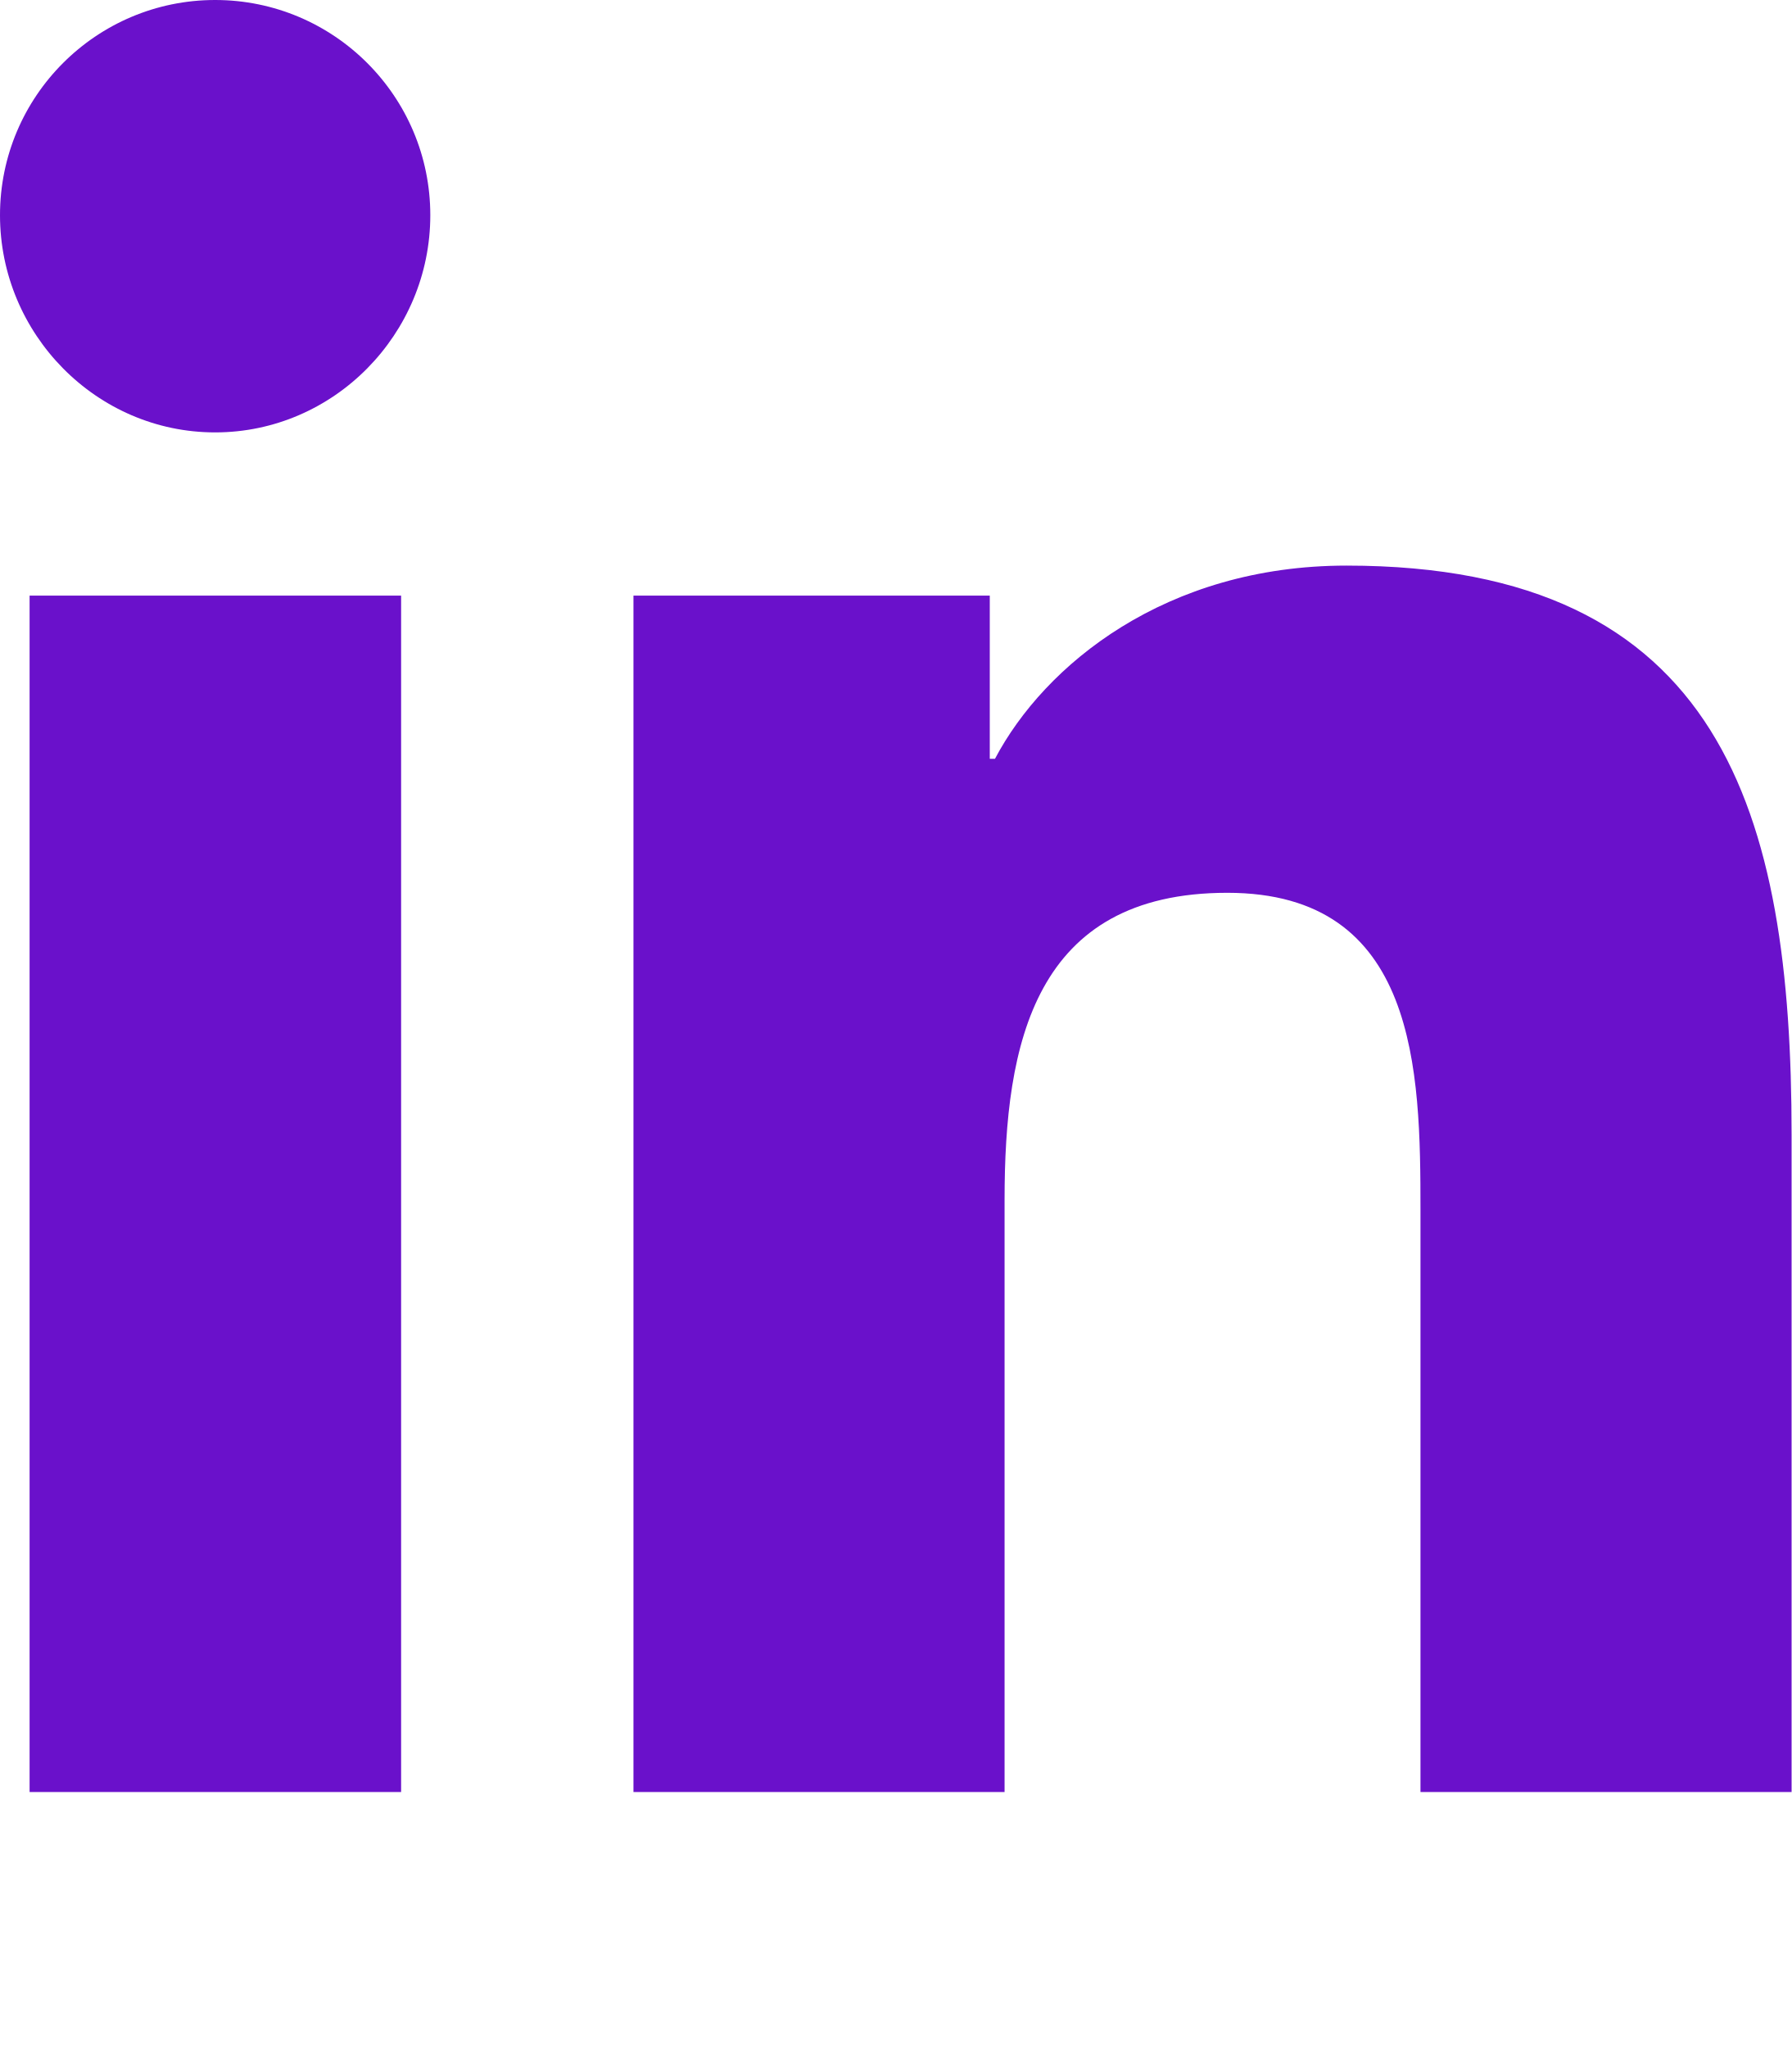
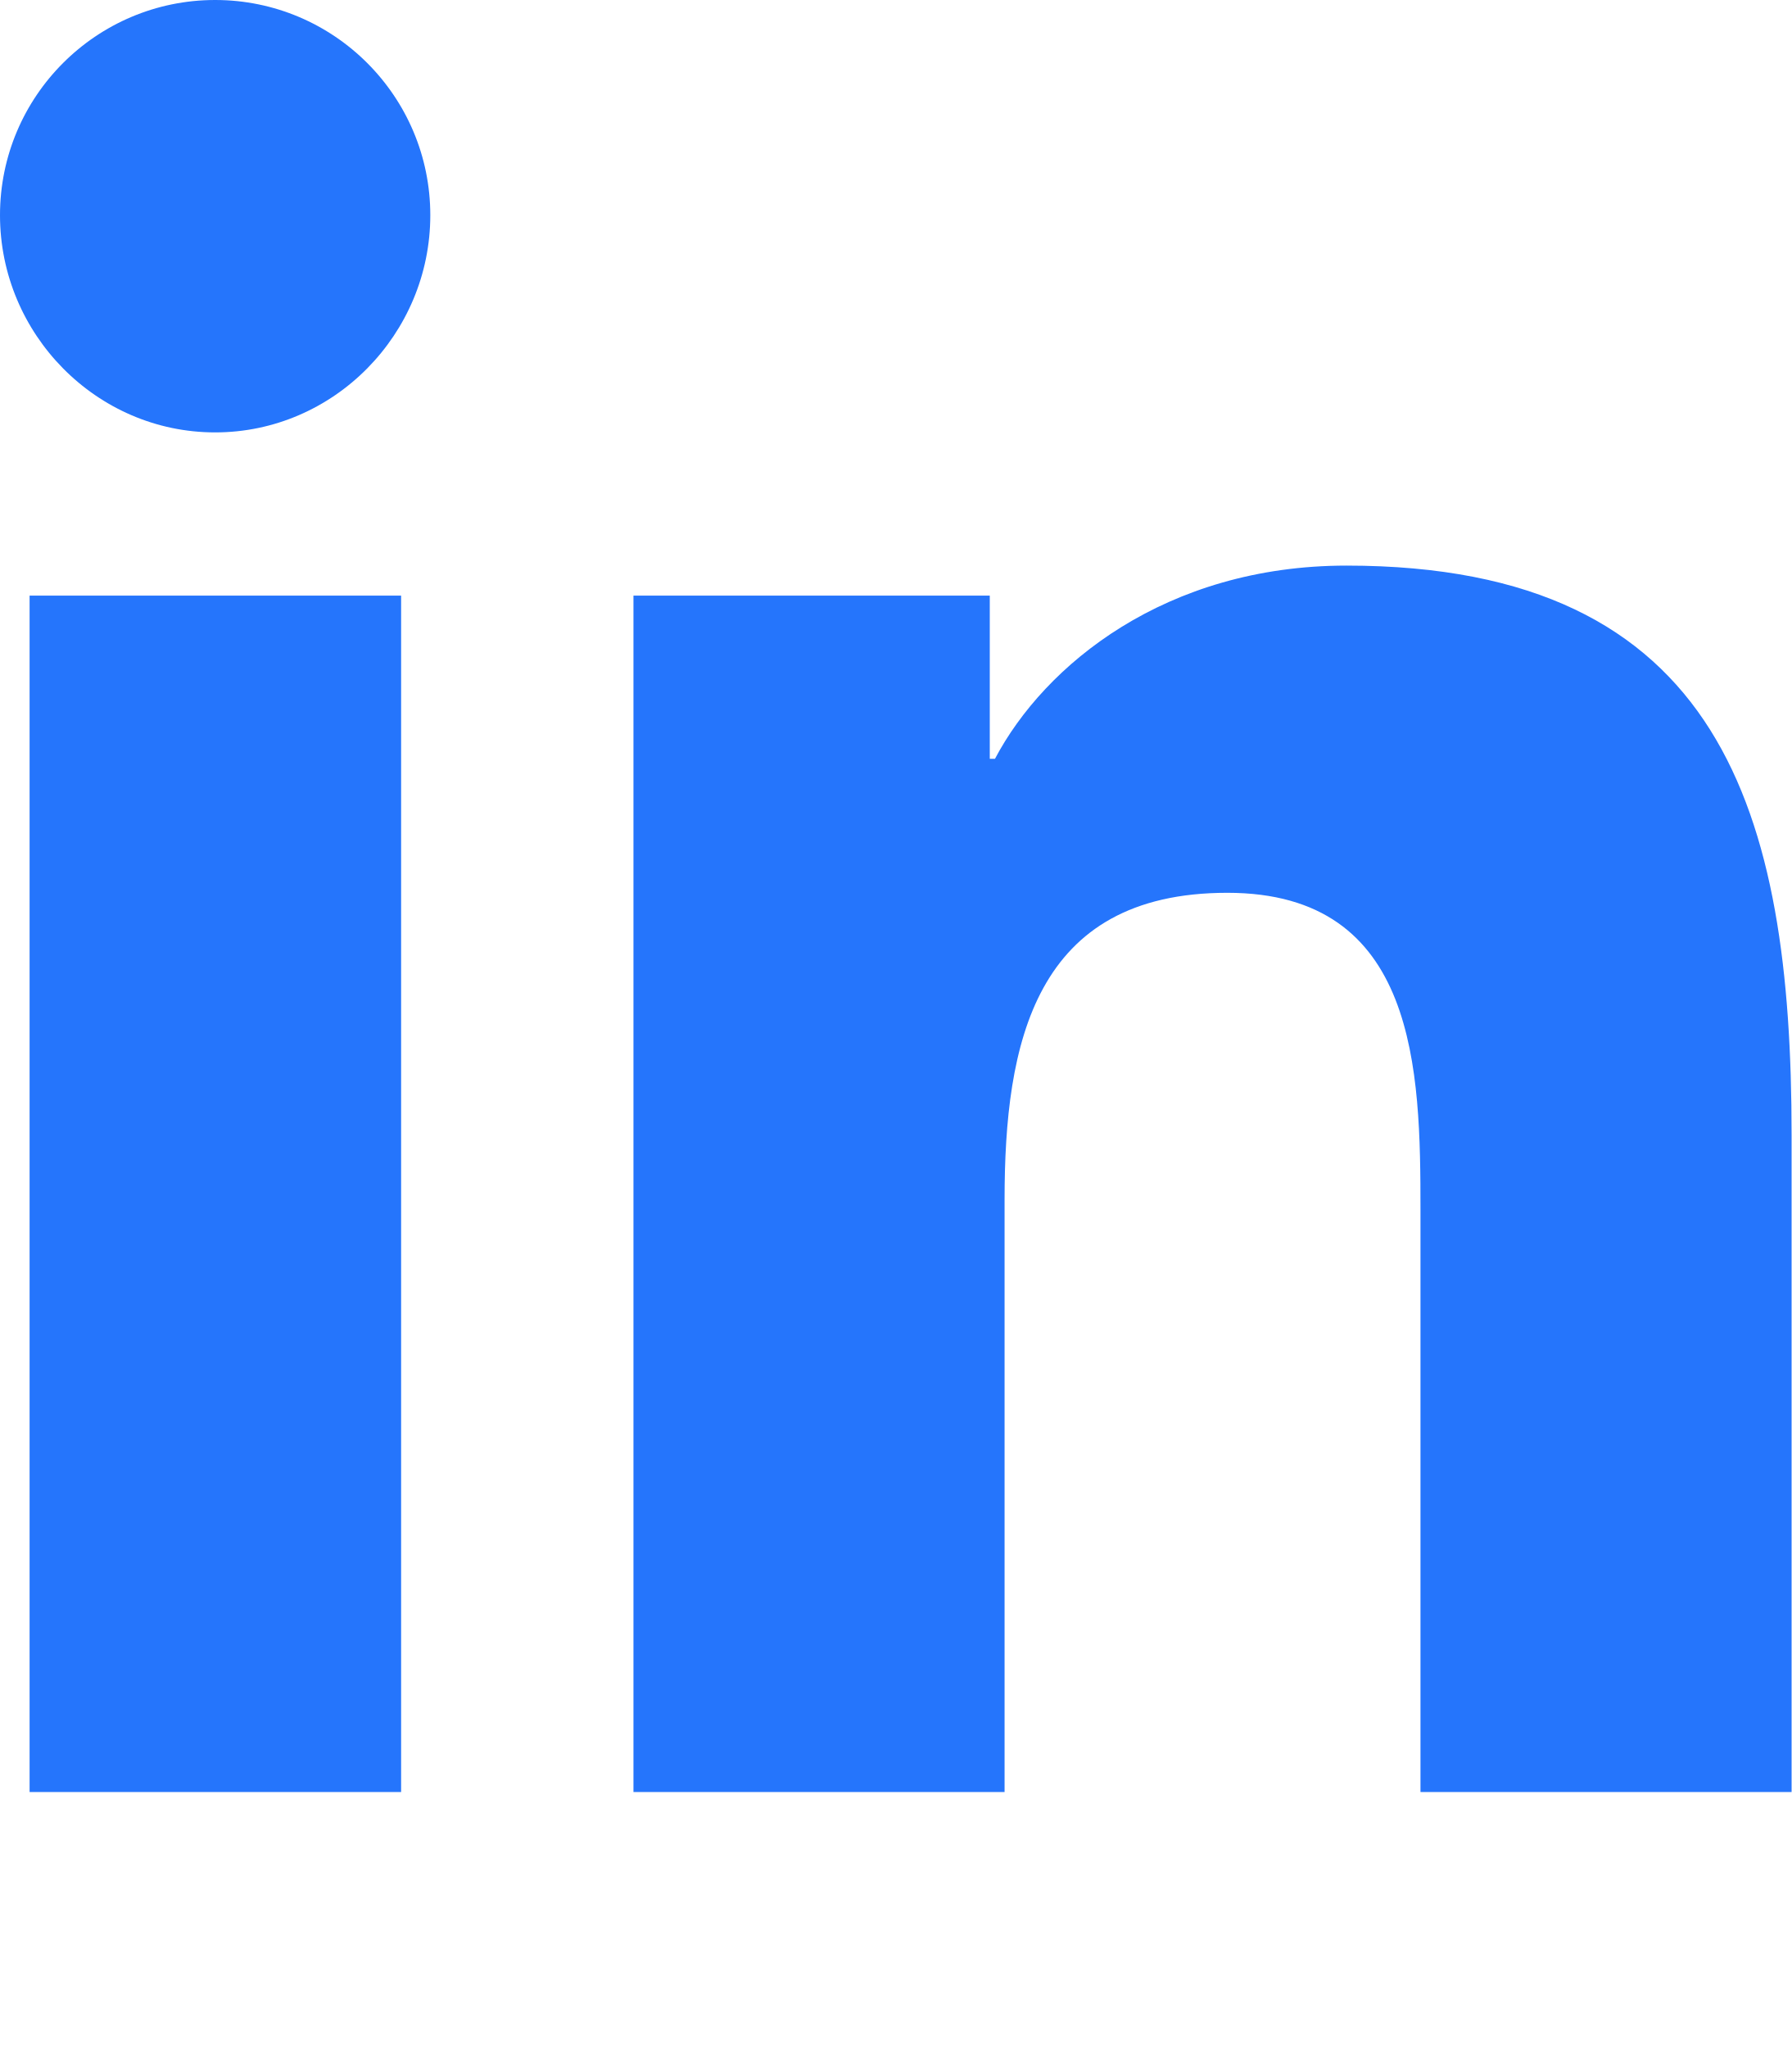
<svg xmlns="http://www.w3.org/2000/svg" version="1.1" id="Warstwa_1" x="0px" y="0px" viewBox="0 0 448 512" style="enable-background:new 0 0 448 512;" xml:space="preserve">
  <style type="text/css">
- 	.st0{fill:#6A11CB;}
+ 	.st0{fill:#2575FC;}
</style>
-   <path class="st0" d="M100.3,448H7.4V148.9h92.9V448z M53.8,108.1C24.1,108.1,0,83.5,0,53.8C0,24.1,24.1,0,53.8,0  c29.7,0,53.8,24.1,53.8,53.8C107.6,83.5,83.5,108.1,53.8,108.1z M447.9,448h-92.7V302.4c0-34.7-0.7-79.2-48.3-79.2  c-48.3,0-55.7,37.7-55.7,76.7V448h-92.8V148.9h89.1v40.8h1.3c12.4-23.5,42.7-48.3,87.9-48.3c94,0,111.3,61.9,111.3,142.3V448H447.9z  " />
+   <path class="st0" d="M100.3,448H7.4V148.9h92.9V448z M53.8,108.1C24.1,108.1,0,83.5,0,53.8S24.1,0,53.8,0s53.8,24.1,53.8,53.8  S83.5,108.1,53.8,108.1z M447.9,448h-92.7V302.4c0-34.7-0.7-79.2-48.3-79.2c-48.3,0-55.7,37.7-55.7,76.7V448h-92.8V148.9h89.1v40.8  h1.3c12.4-23.5,42.7-48.3,87.9-48.3c94,0,111.3,61.9,111.3,142.3V448H447.9z" />
</svg>
